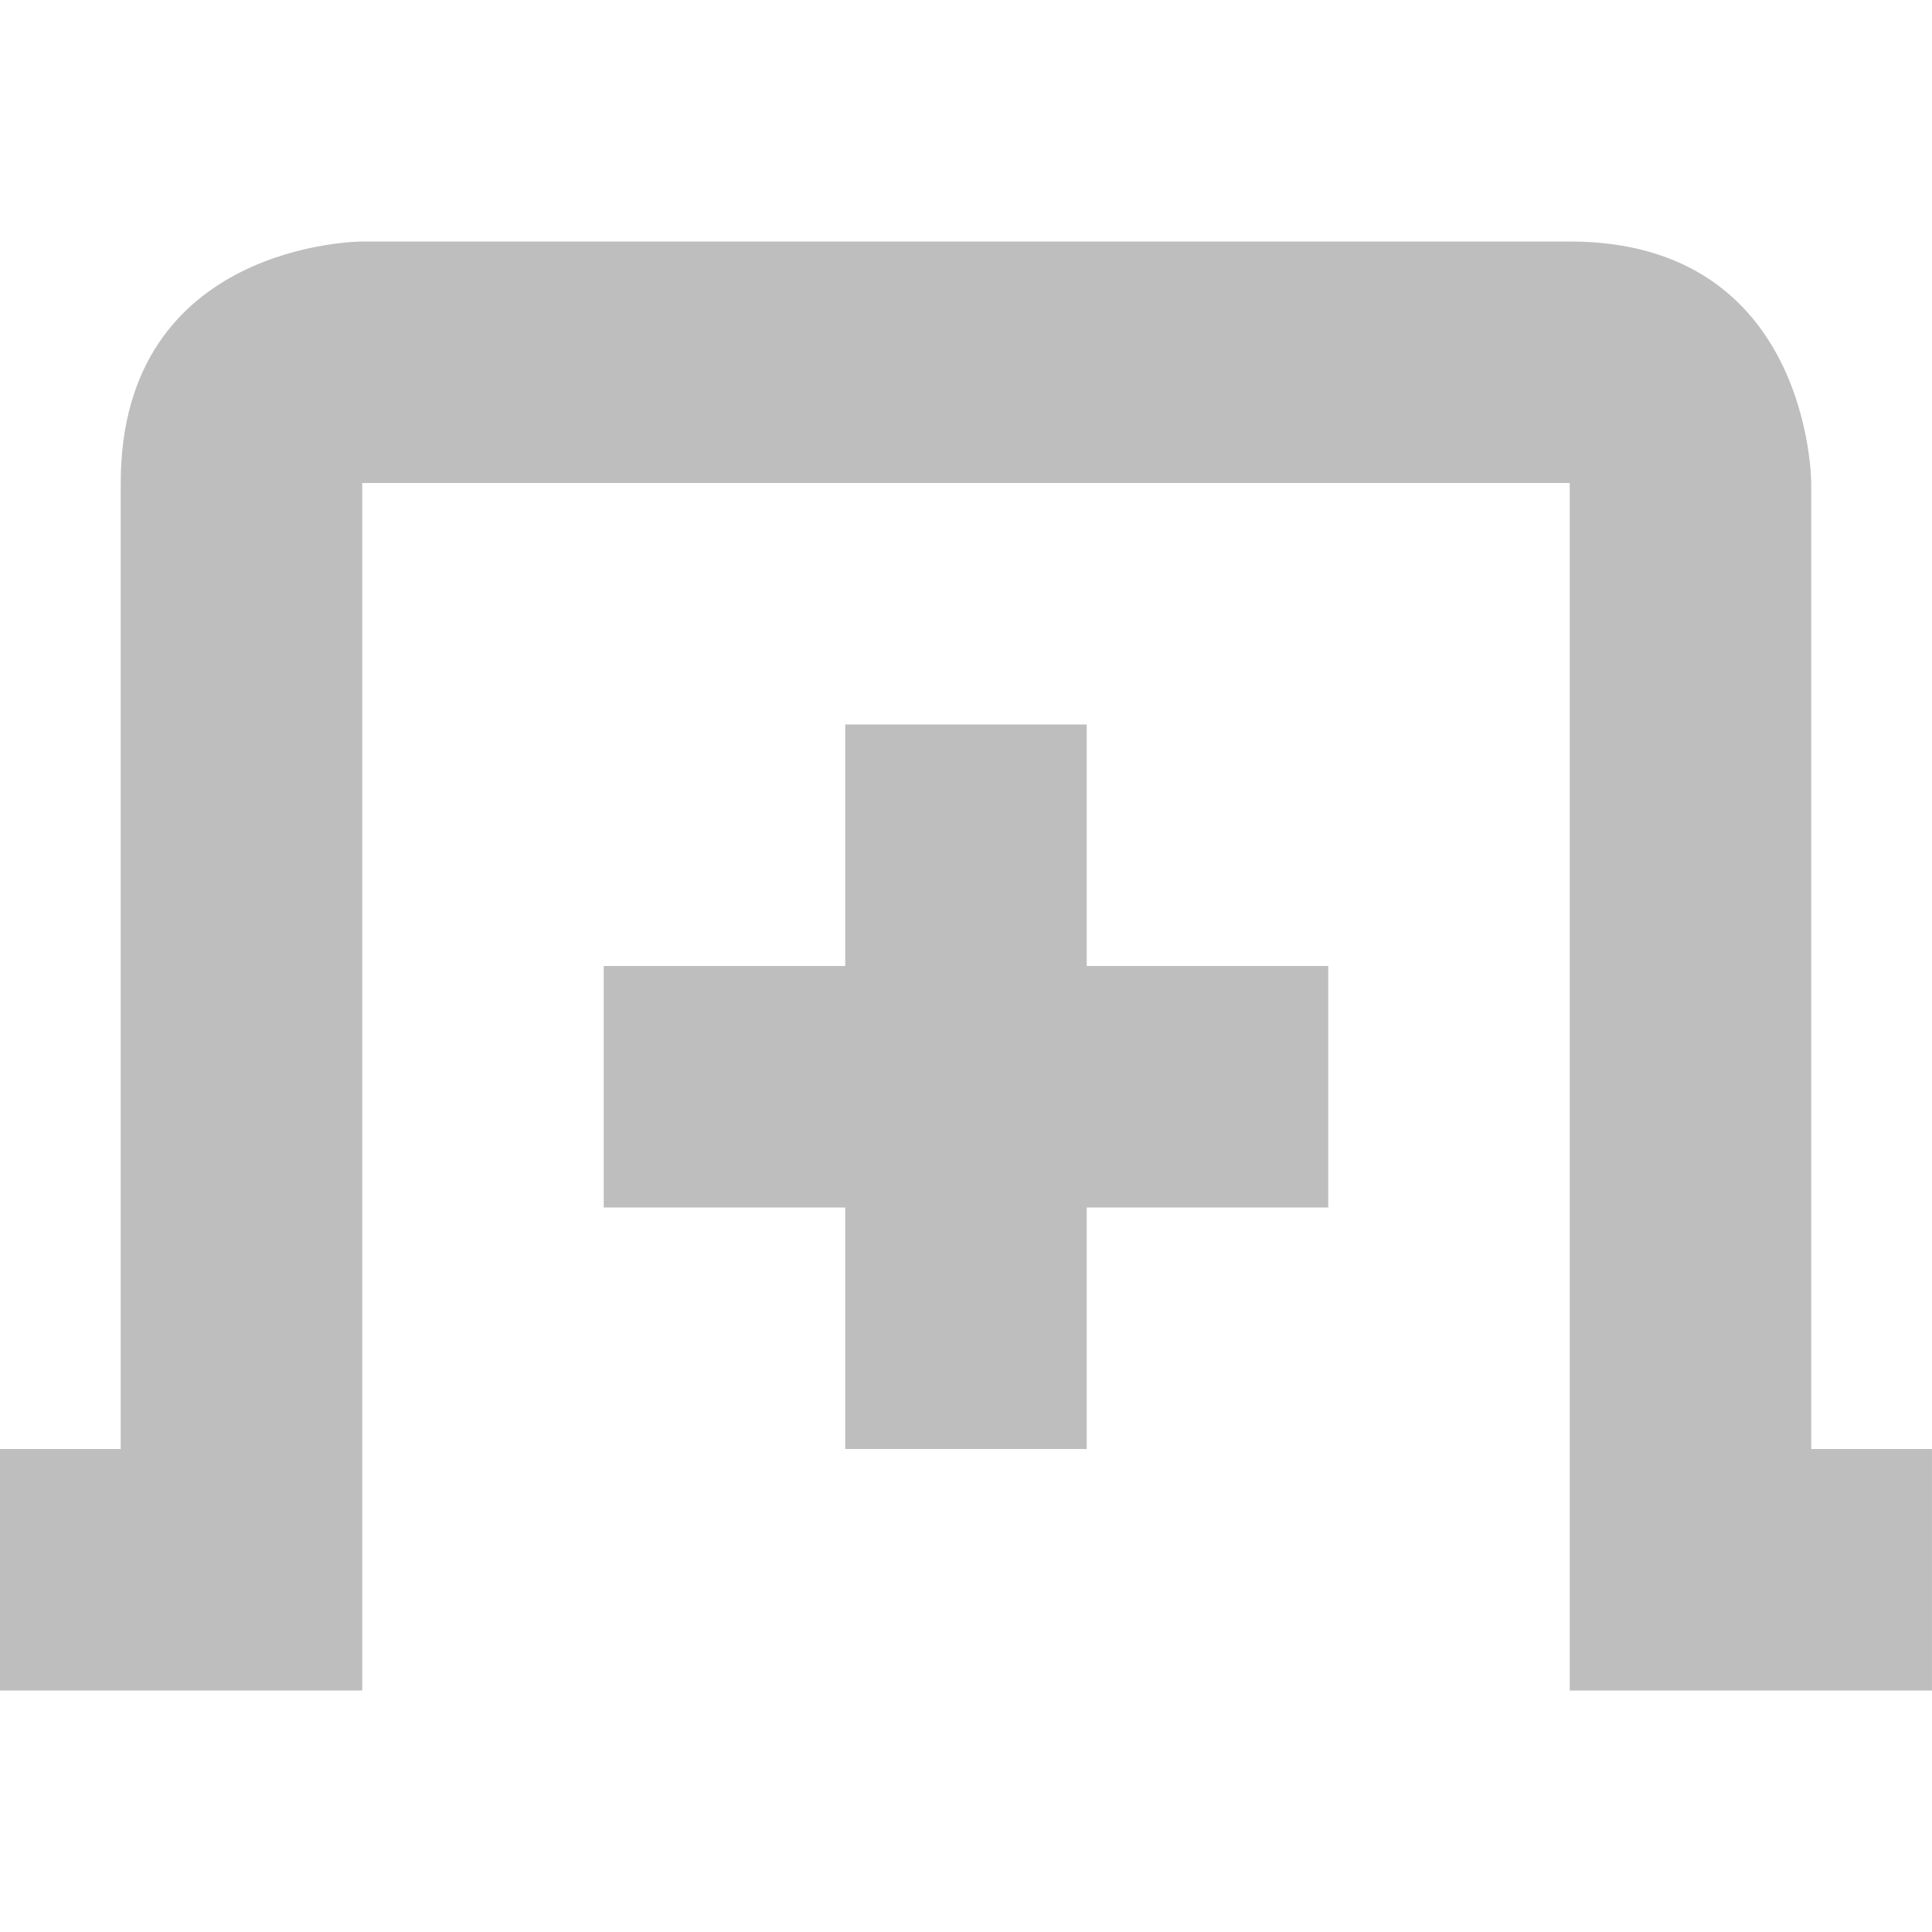
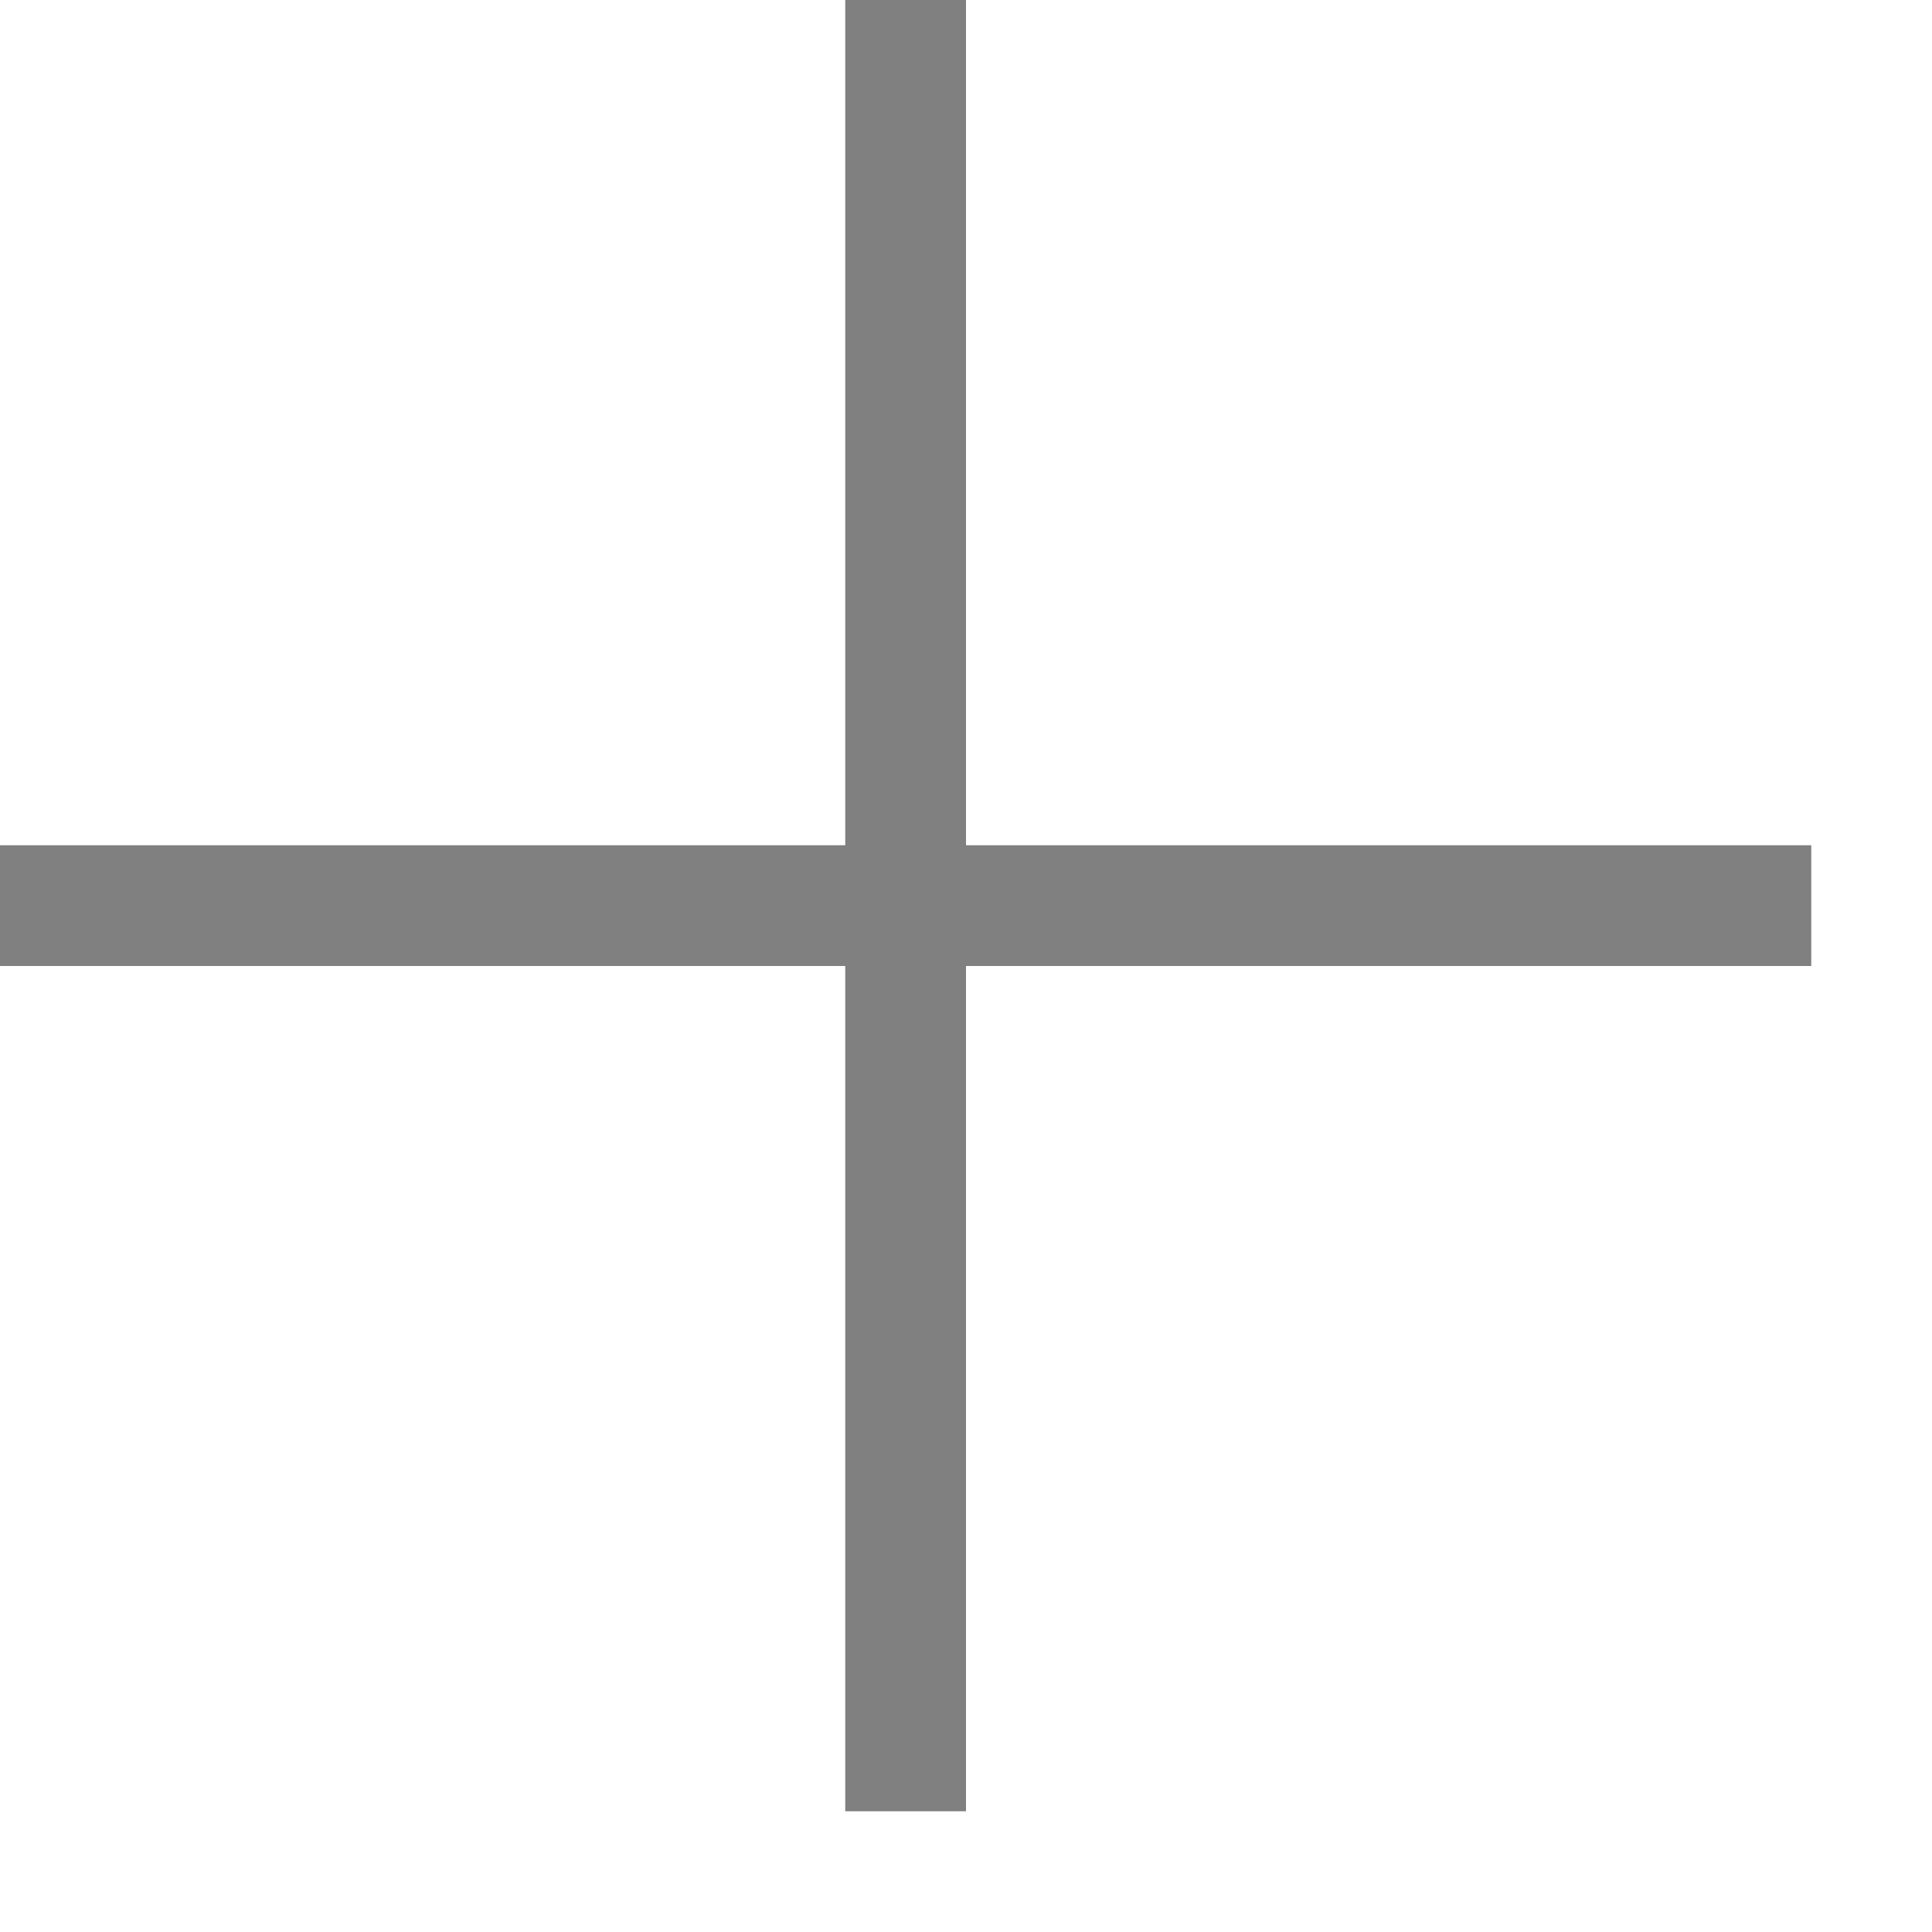
- <svg xmlns="http://www.w3.org/2000/svg" height="16" id="svg7384" version="1.1" width="16">
-   <defs id="defs7386" />
-   <g id="layer9" style="display:inline" transform="translate(-120.0002,-806)" />
-   <g id="layer10" transform="translate(-120.0002,-806)" />
-   <g id="layer11" transform="translate(-120.0002,-806)" />
-   <g id="layer13" transform="translate(-120.0002,-806)" />
-   <g id="layer14" transform="translate(-120.0002,-806)" />
-   <g id="layer15" style="display:inline" transform="translate(-120.0002,-806)" />
-   <g id="g71291" style="display:inline" transform="translate(-120.0002,-806)" />
-   <g id="g4953" style="display:inline" transform="translate(-120.0002,-806)" />
-   <g id="layer12" style="display:inline" transform="translate(-120.0002,-806)">
-     <path d="m 123,808 c 0,0 -2,0 -2,2 l 0,8 -1,0 0,2 3,0 0,-10 10,0 0,10 3,0 0,-2 -1,0 0,-8 c 0,0 0,-2 -2,-2 z" id="rect11749-5-0-1-3" style="color:#bebebe;fill:#bebebe;fill-opacity:1;stroke:none;stroke-width:2;marker:none;visibility:visible;display:inline;overflow:visible" />
-     <rect height="2" id="rect3764" style="fill:#bebebe;fill-opacity:1;fill-rule:nonzero;stroke:none" width="6" x="125" y="814" />
-     <rect height="2" id="rect3766" style="fill:#bebebe;fill-opacity:1;fill-rule:nonzero;stroke:none" transform="matrix(0,1,-1,0,0,0)" width="6" x="812" y="-129" />
+ <svg xmlns="http://www.w3.org/2000/svg" version="1.1" id="add" x="0px" y="0px" viewBox="0 0 16 16" style="enable-background:new 0 0 16 16;" xml:space="preserve">
+   <style type="text/css">
+ 	.st0{fill:none;stroke:#808080;stroke-miterlimit:10;}
+ </style>
+   <g id="_16">
+     <line class="st0" x1="7.5" y1="0" x2="7.5" y2="15" />
+     <line class="st0" x1="15" y1="7.5" x2="0" y2="7.5" />
  </g>
</svg>
